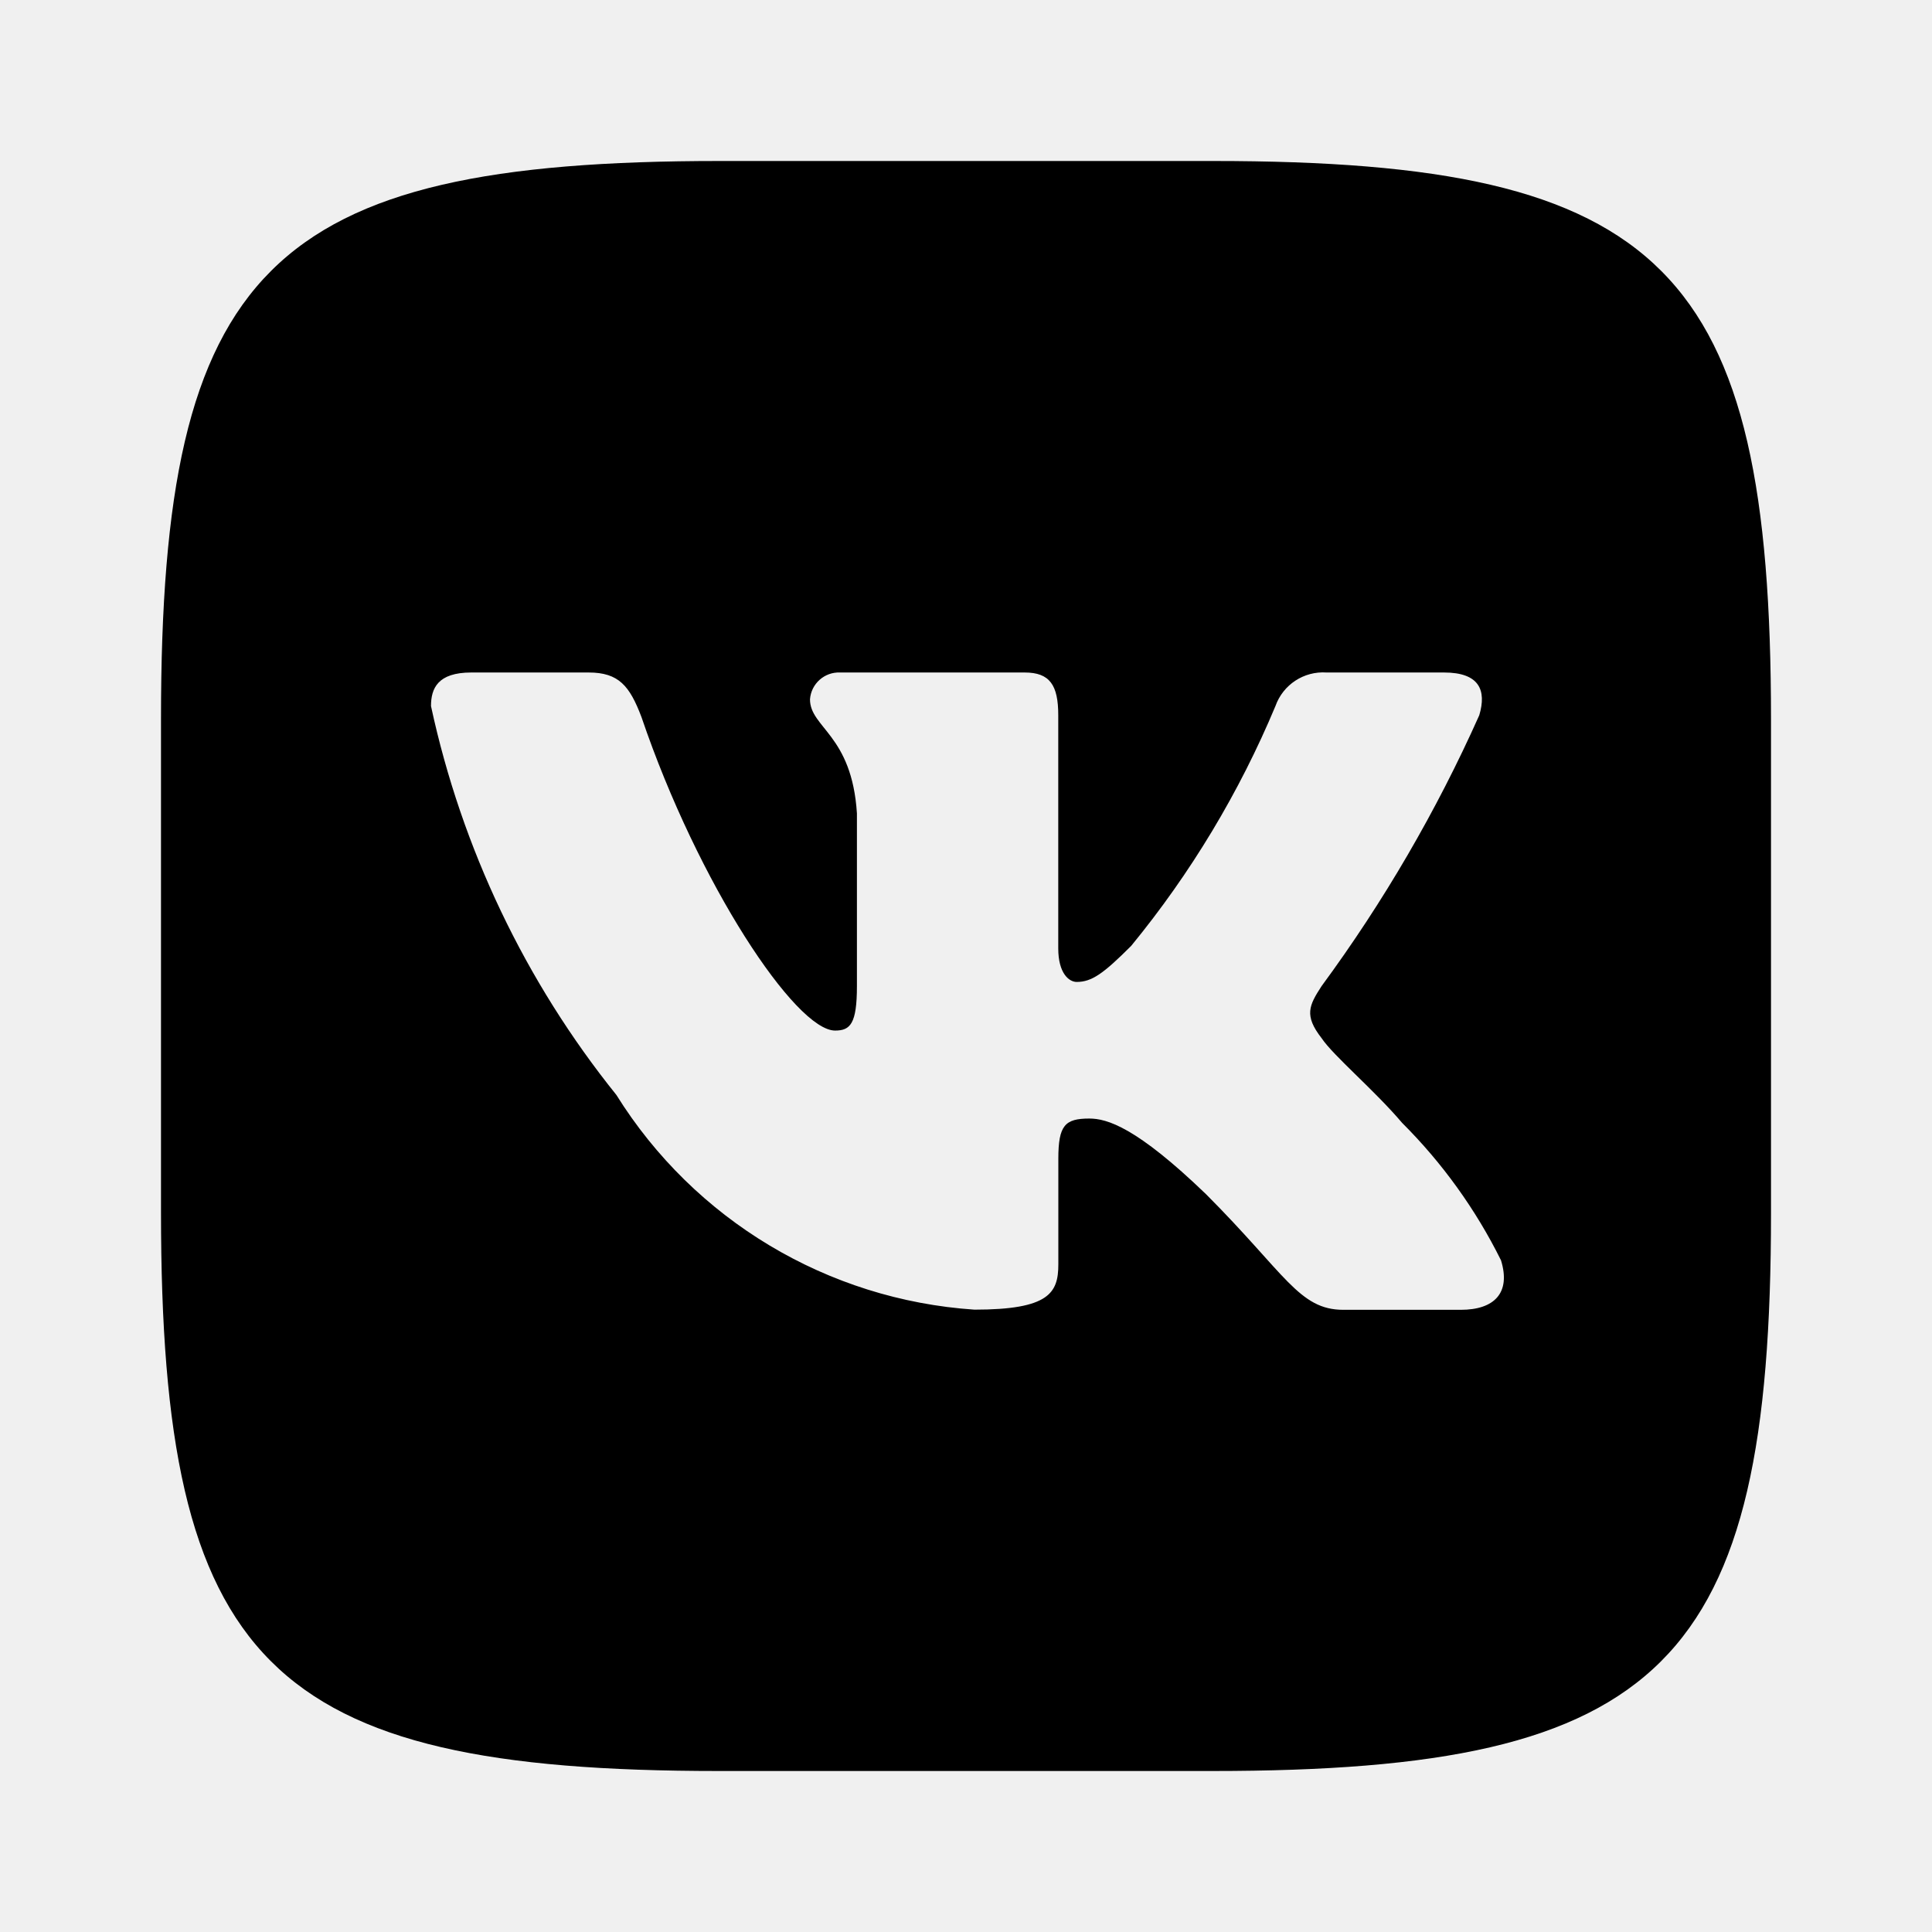
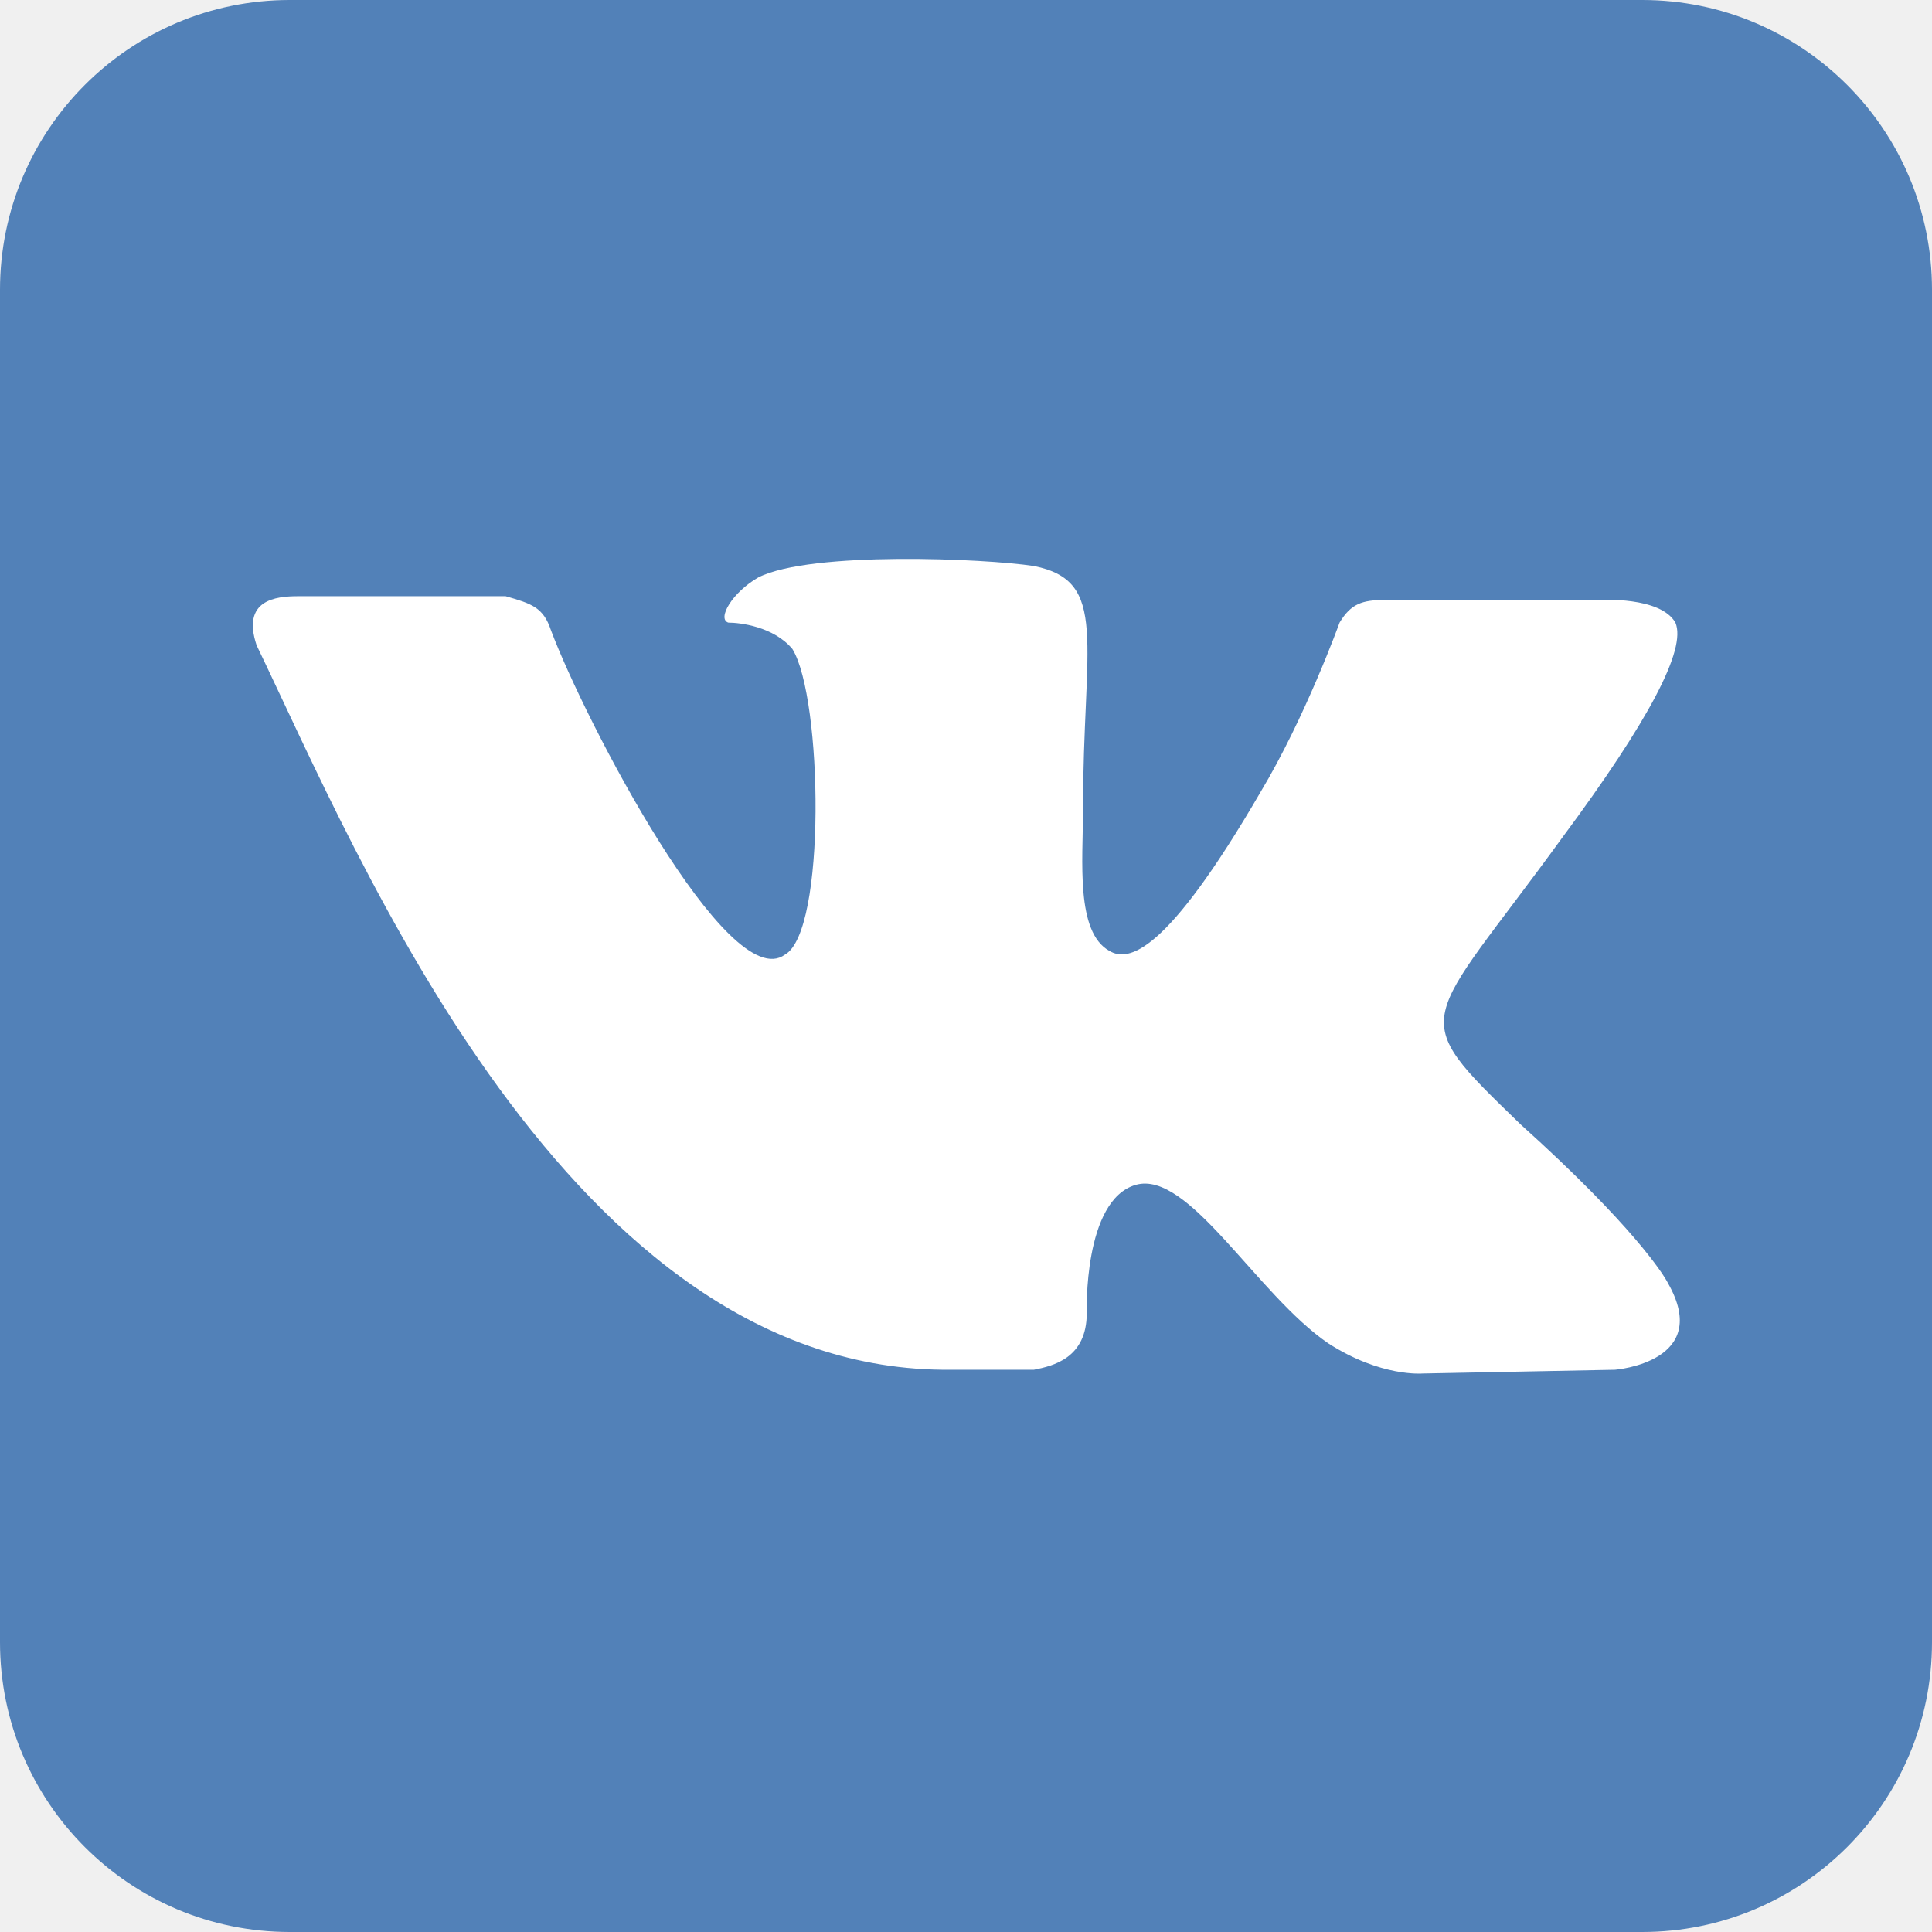
- <svg xmlns="http://www.w3.org/2000/svg" data-name="Layer 1" viewBox="0 0 24 24">
-   <path d="M15.073,2H8.938C3.333,2,2,3.333,2,8.927V15.062C2,20.667,3.323,22,8.927,22H15.062C20.667,22,22,20.677,22,15.073V8.938C22,3.333,20.677,2,15.073,2Zm3.073,14.271H16.688c-.552,0-.719-.448-1.708-1.438-.865-.833-1.229-.938-1.448-.938-.302,0-.385.083-.385.5v1.312c0,.354-.115.562-1.042.562a5.692,5.692,0,0,1-4.448-2.667A11.626,11.626,0,0,1,5.354,8.771c0-.219.083-.417.5-.417H7.312c.375,0,.51.167.656.552.708,2.083,1.917,3.896,2.406,3.896.188,0,.271-.083.271-.552V10.104c-.062-.979-.583-1.062-.583-1.417a.36.36,0,0,1,.375-.333h2.292c.312,0,.417.156.417.531v2.896c0,.312.135.417.229.417.188,0,.333-.104.677-.448a11.999,11.999,0,0,0,1.792-2.979.628.628,0,0,1,.635-.417H17.938c.438,0,.531.219.438.531A18.205,18.205,0,0,1,16.417,12.25c-.156.24-.219.365,0,.646.146.219.656.646,1,1.052a6.486,6.486,0,0,1,1.229,1.708C18.771,16.062,18.562,16.271,18.146,16.271Z" />
+ <svg xmlns="http://www.w3.org/2000/svg" aria-label="VK" viewBox="0 0 512 512" id="vk">
+   <rect width="512" height="512" fill="#5281b8" rx="15%" />
+   <path fill="#fff" d="M274 363c5-1 14-3 14-15 0 0-1-30 13-34s32 29 51 42c14 9 25 8 25 8l51-1s26-2 14-23c-1-2-9-15-39-42-31-30-26-25 11-76 23-31 33-50 30-57-4-7-20-6-20-6h-57c-6 0-9 1-12 6 0 0-9 25-21 45-25 43-35 45-40 42-9-5-7-24-7-37 0-45 7-61-13-65-13-2-59-4-73 3-7 4-11 11-8 12 3 0 12 1 17 7 8 13 9 75-2 81-15 11-53-62-62-86-2-6-5-7-12-9H79c-6 0-15 1-11 13 27 56 83 193 184 192z" />
</svg>
